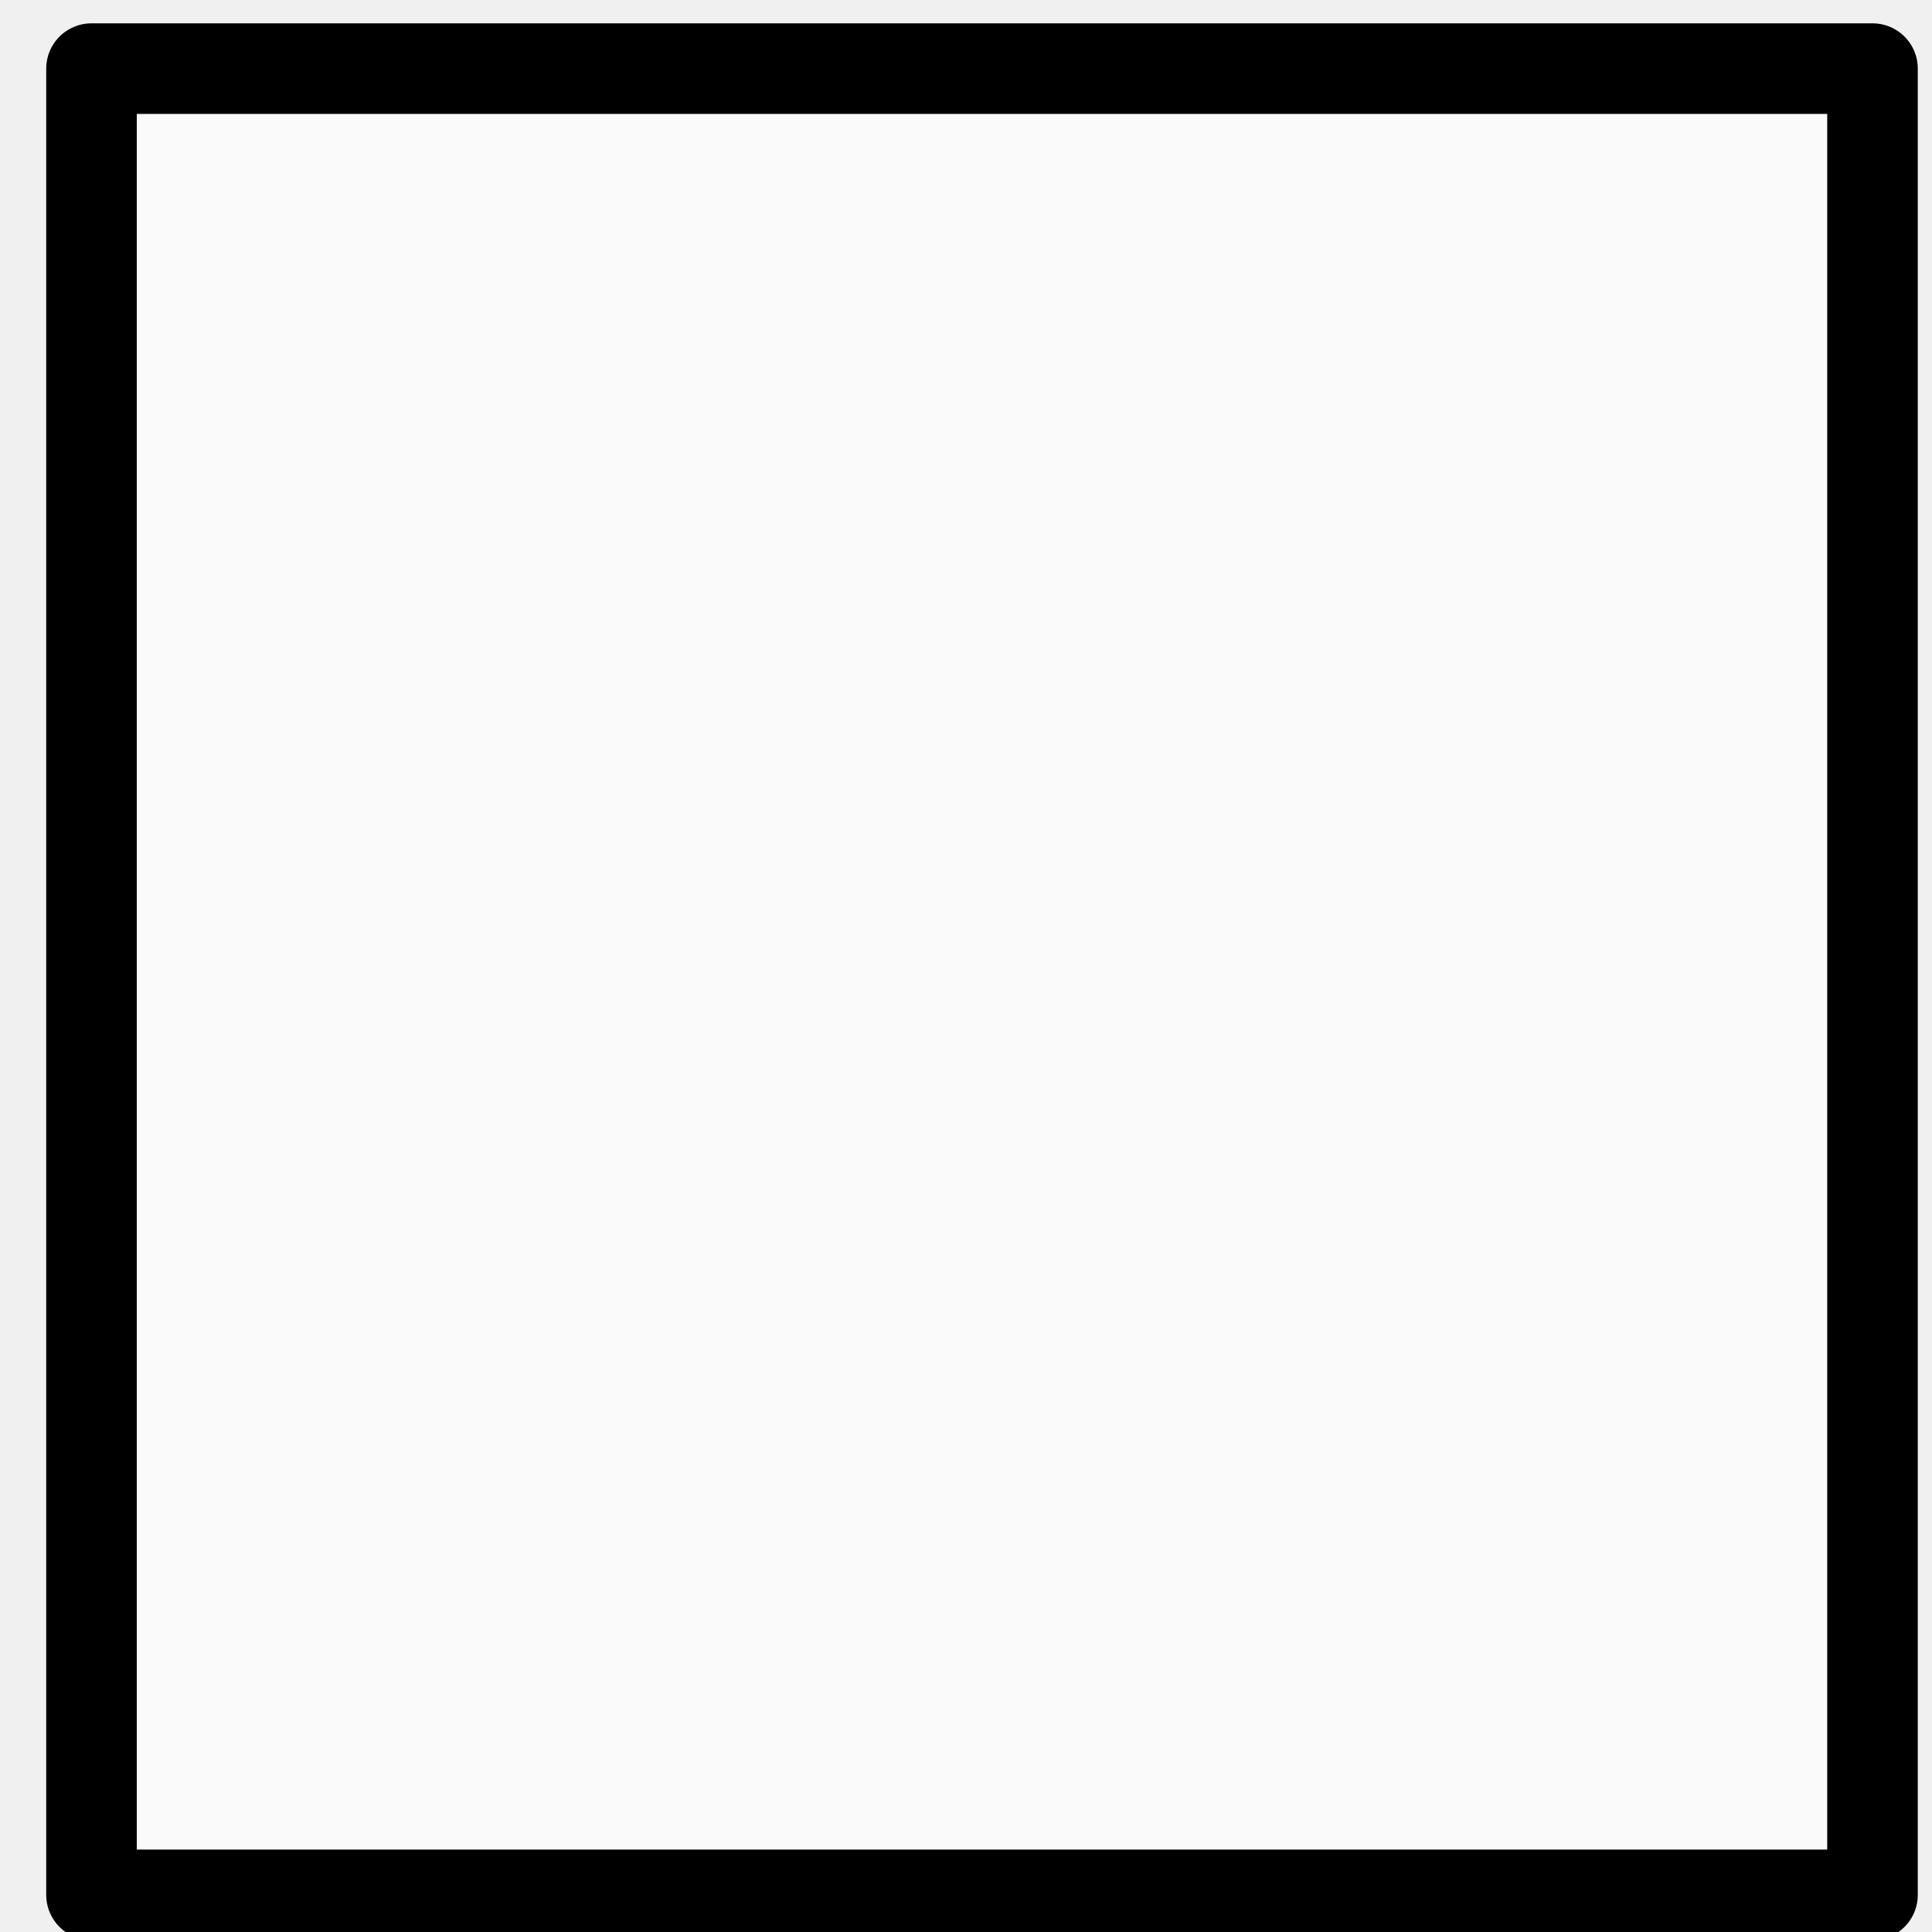
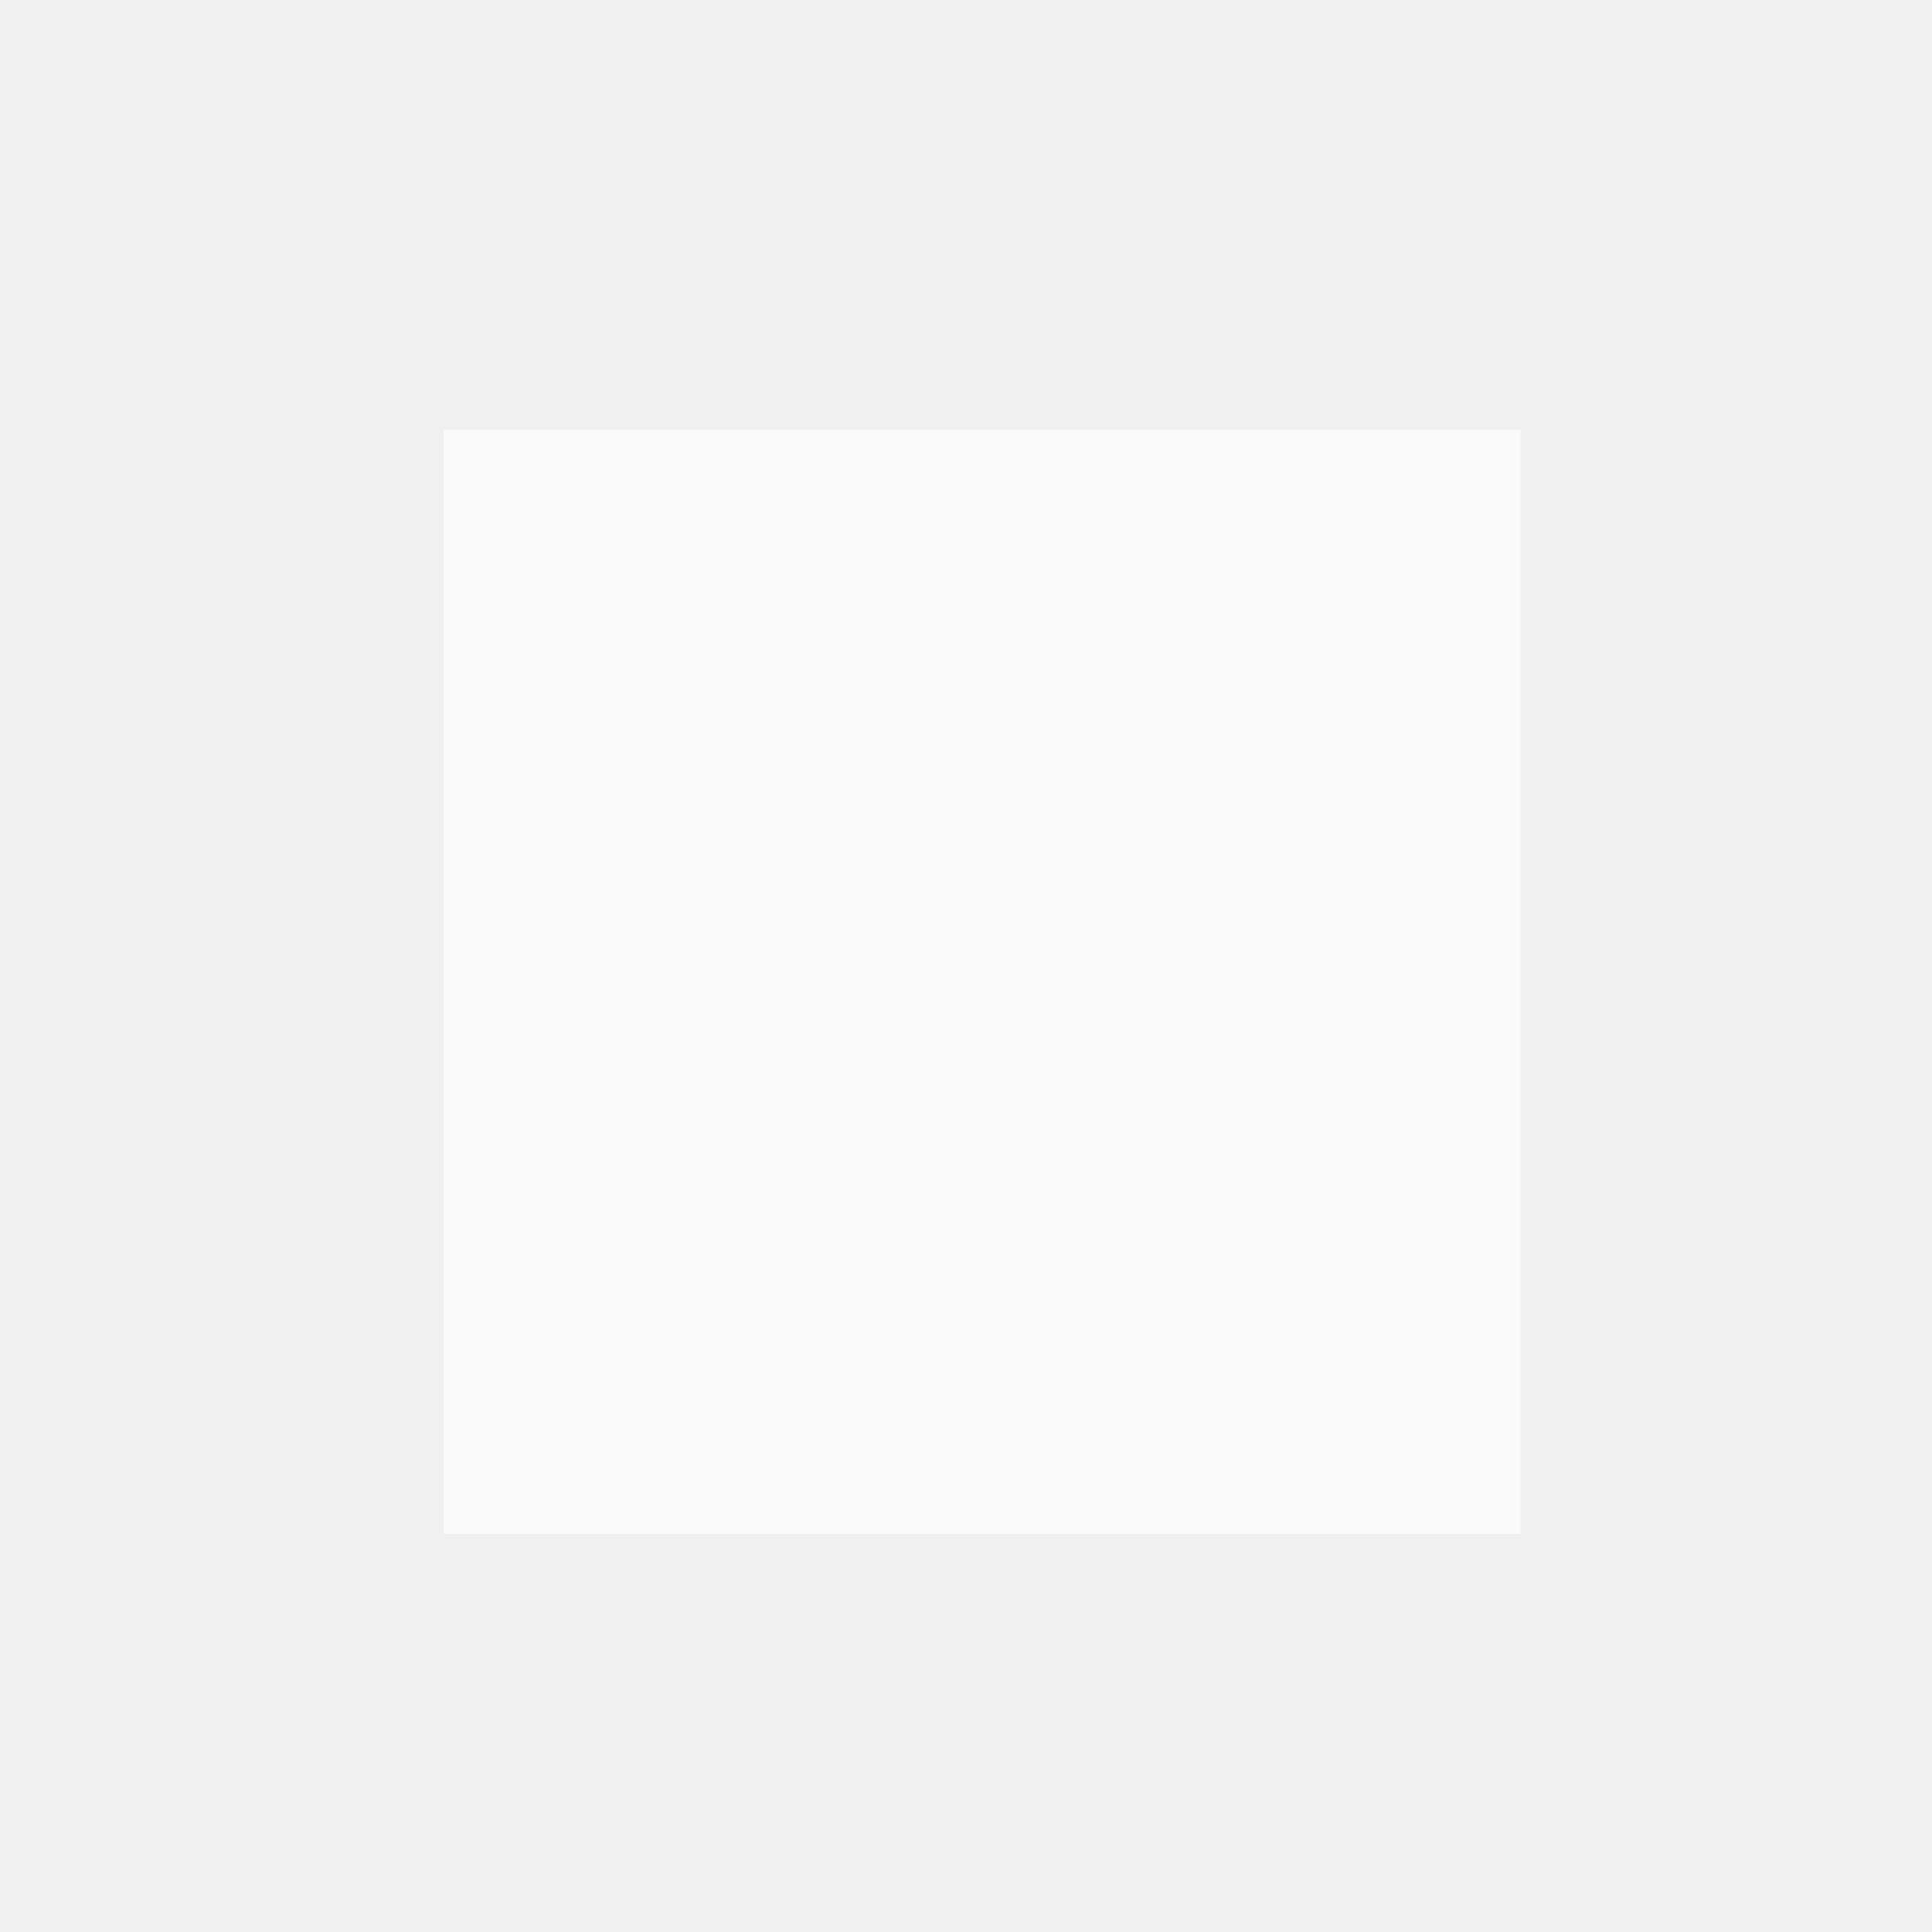
<svg xmlns="http://www.w3.org/2000/svg" width="64px" height="64px" id="svg2816" version="1.1" enable-background="new">
  <defs id="defs2818">
    <marker orient="auto" refY="0.0" refX="0.0" id="Arrow1Lstart" style="overflow:visible">
      <path id="path5670" d="M 0.0,0.0 L 5.0,-5.0 L -12.5,0.0 L 5.0,5.0 L 0.0,0.0 z " style="fill-rule:evenodd;stroke:#000000;stroke-width:1.0pt;marker-start:none" transform="scale(0.8) translate(12.5,0)" />
    </marker>
-     <filter id="filter6313">
-       <feBlend mode="lighten" in2="BackgroundImage" id="feBlend6315" />
-     </filter>
-     <filter id="filter6313-0">
-       <feBlend mode="lighten" in2="BackgroundImage" id="feBlend6315-4" />
-     </filter>
  </defs>
-   <g id="layer1" style="display:none;filter:url(#filter6313)">
-     <g id="g6316" transform="matrix(0.2931818,0,0,0.2931818,-3.045494,-3.318791)">
-       <g id="g6298">
-         <path id="path6294" d="m 219.2,182.7 c -0.9,0 -1.9,-0.3 -2.6,-1 l -51.4,-44 c -0.5,-0.4 -0.9,-1 -1.1,-1.6 V 164 c 0,6.3 -5.1,11.3 -11.3,11.3 H 28.1 c -6.3,0 -11.3,-5.1 -11.3,-11.3 V 76 c 0,-6.2 5.1,-11.3 11.3,-11.3 h 124.7 c 6.2,0 11.3,5.1 11.3,11.3 v 27.9 c 0.2,-0.6 0.6,-1.2 1.1,-1.6 l 51.4,-44 c 0.7,-0.6 1.7,-1 2.6,-1 0.6,0 1.1,0.1 1.7,0.4 1.4,0.7 2.3,2.1 2.3,3.6 v 117.3 c 0,1.6 -0.9,3 -2.3,3.6 -0.5,0.4 -1.1,0.5 -1.7,0.5 z" style="clip-rule:evenodd;fill:#bdbdbd;fill-rule:evenodd" />
-         <path id="path6296" d="m 219.2,61.3 v 117.3 l -51.4,-44 v -29.3 l 51.4,-44 m -66.4,7.4 c 4.1,0 7.3,3.3 7.3,7.3 v 88 c 0,4.1 -3.3,7.3 -7.3,7.3 H 28.1 C 24,171.3 20.8,168 20.8,164 V 76 c 0,-4.1 3.3,-7.3 7.3,-7.3 h 124.7 m 66.4,-15.4 c -1.9,0 -3.7,0.7 -5.2,1.9 L 168.1,94.5 V 76 c 0,-8.5 -6.9,-15.3 -15.3,-15.3 H 28.1 c -8.5,0 -15.3,6.9 -15.3,15.3 v 88 c 0,8.5 6.9,15.3 15.3,15.3 h 124.7 c 8.5,0 15.3,-6.9 15.3,-15.3 v -18.6 l 45.9,39.3 c 1.5,1.3 3.3,1.9 5.2,1.9 1.1,0 2.3,-0.2 3.3,-0.7 2.8,-1.3 4.7,-4.1 4.7,-7.3 V 61.3 c 0,-3.1 -1.8,-6 -4.7,-7.3 -1,-0.4 -2.1,-0.7 -3.3,-0.7 z" style="fill:#1d1d1d" />
-       </g>
-       <rect id="rect6300" height="240" width="240" x="0" y="0" style="clip-rule:evenodd;fill:none;fill-rule:evenodd" />
-       <rect id="rect6302" height="240" width="240" x="0" y="0" style="clip-rule:evenodd;fill:none;fill-rule:evenodd" />
-     </g>
-     <g id="g7921" transform="translate(-90.99425,-69.68654)" />
-   </g>
-   <g id="layer3" style="display:none">
-     <polygon id="polygon7913" points="14.389,177.339 101.369,3.125 238.5,3.125 151.522,177.339 " style="display:inline;fill:#ffffff;stroke:#000000;stroke-width:6.25;stroke-linecap:round;stroke-linejoin:round;filter:url(#filter6313)" transform="matrix(0.2813801,0,0,0.2813801,-3.273665,7.519602)" />
-     <g style="display:inline;filter:url(#filter6313-0)" id="g7919" transform="matrix(0.2813801,0,0,0.2813801,-5.541009,5.073568)">
-       <polyline id="polyline7915" points="171.029,94.268     107.44,58.63 107.44,85.369 8.437,85.369 8.437,103.191 107.44,103.191 107.44,129.949 171.029,94.268   " style="stroke:#000000;stroke-width:5.516;stroke-linecap:round;stroke-linejoin:round" />
-       <polyline id="polyline7917" points="    165.348,88.03 101.757,52.393 101.757,79.131 2.758,79.131 2.758,96.955 101.757,96.955 101.757,123.711 165.348,88.03   " style="fill:#ca2027;stroke:#ca2027;stroke-width:5.516;stroke-linecap:round;stroke-linejoin:round" />
-     </g>
-   </g>
  <g id="layer5" style="display:inline">
-     <rect style="display:inline;fill:#ffffff;fill-opacity:0.669;stroke:#000000;stroke-width:3;stroke-linecap:round;stroke-linejoin:round;stroke-miterlimit:4;stroke-dasharray:none;stroke-opacity:1;paint-order:normal" id="rect8799" width="58.998" height="60.497" x="3.031" y="2.273" />
-   </g>
-   <g id="layer4" style="display:none">
-     <g id="g8738" transform="matrix(0.2488188,0,0,0.2488188,1.847131,7.291484)">
-       <g id="g8726" transform="translate(-0.7019647,-7.019647)">
-         <path id="path8722" d="m 13.959,167.258 c -10.352,5.983 -13.915,19.243 -7.928,29.609 5.987,10.366 19.242,13.913 29.602,7.927 l 81.526,-47.07 c 10.35,-5.971 13.912,-19.229 7.927,-29.594 -5.986,-10.367 -19.242,-13.914 -29.602,-7.942 z" style="fill:#1e76bb;stroke:#010101;stroke-width:6.25;stroke-linecap:round;stroke-linejoin:round" />
-         <path id="path8724" d="m 22.922,179.375 c 0,2.252 -1.817,4.061 -4.059,4.061 -2.242,0 -4.059,-1.809 -4.059,-4.061 0,-2.248 1.817,-4.057 4.059,-4.057 2.242,0 4.059,1.808 4.059,4.057 z" style="fill:#f2f2f2" />
-       </g>
-       <g id="g8732" transform="translate(-0.7019647,-7.019647)">
-         <path id="path8728" d="m 232.915,167.258 c 10.349,5.983 13.913,19.243 7.927,29.609 -5.986,10.366 -19.243,13.913 -29.603,7.927 l -81.525,-47.07 c -10.351,-5.971 -13.914,-19.229 -7.927,-29.594 5.986,-10.367 19.241,-13.914 29.602,-7.942 z" style="fill:#cb2129;stroke:#010101;stroke-width:6.25;stroke-linecap:round;stroke-linejoin:round" />
-         <path id="path8730" d="m 233.209,179.375 c 0,2.252 -1.816,4.061 -4.061,4.061 -2.238,0 -4.057,-1.809 -4.057,-4.061 0,-2.248 1.818,-4.057 4.057,-4.057 2.245,0 4.061,1.808 4.061,4.057 z" style="fill:#f2f2f2" />
-       </g>
-       <path id="path8734" d="m 144.417,111.913 c 0,11.958 -9.702,21.665 -21.667,21.665 -11.973,0 -21.675,-9.707 -21.675,-21.665 V 17.772 c 0,-11.958 9.702,-21.667 21.675,-21.667 11.965,0 21.667,9.709 21.667,21.667 z" style="fill:#4bb048;stroke:#010101;stroke-width:6.25;stroke-linecap:round;stroke-linejoin:round" />
-       <path id="path8736" d="m 121.208,18.997 c 0,2.246 -1.817,4.058 -4.058,4.058 -2.241,0 -4.059,-1.812 -4.059,-4.058 0,-2.249 1.817,-4.06 4.059,-4.06 2.241,0 4.058,1.811 4.058,4.06 z" style="fill:#f2f2f2" />
-     </g>
+     <rect style="display:inline;fill:#ffffff;fill-opacity:0.669;stroke:none;stroke-width:1.358;stroke-linecap:round;stroke-linejoin:round;stroke-miterlimit:4;stroke-dasharray:none;stroke-opacity:1;paint-order:normal" id="rect8799" width="35.677" height="36.584" x="14.691" y="14.23" />
  </g>
</svg>
